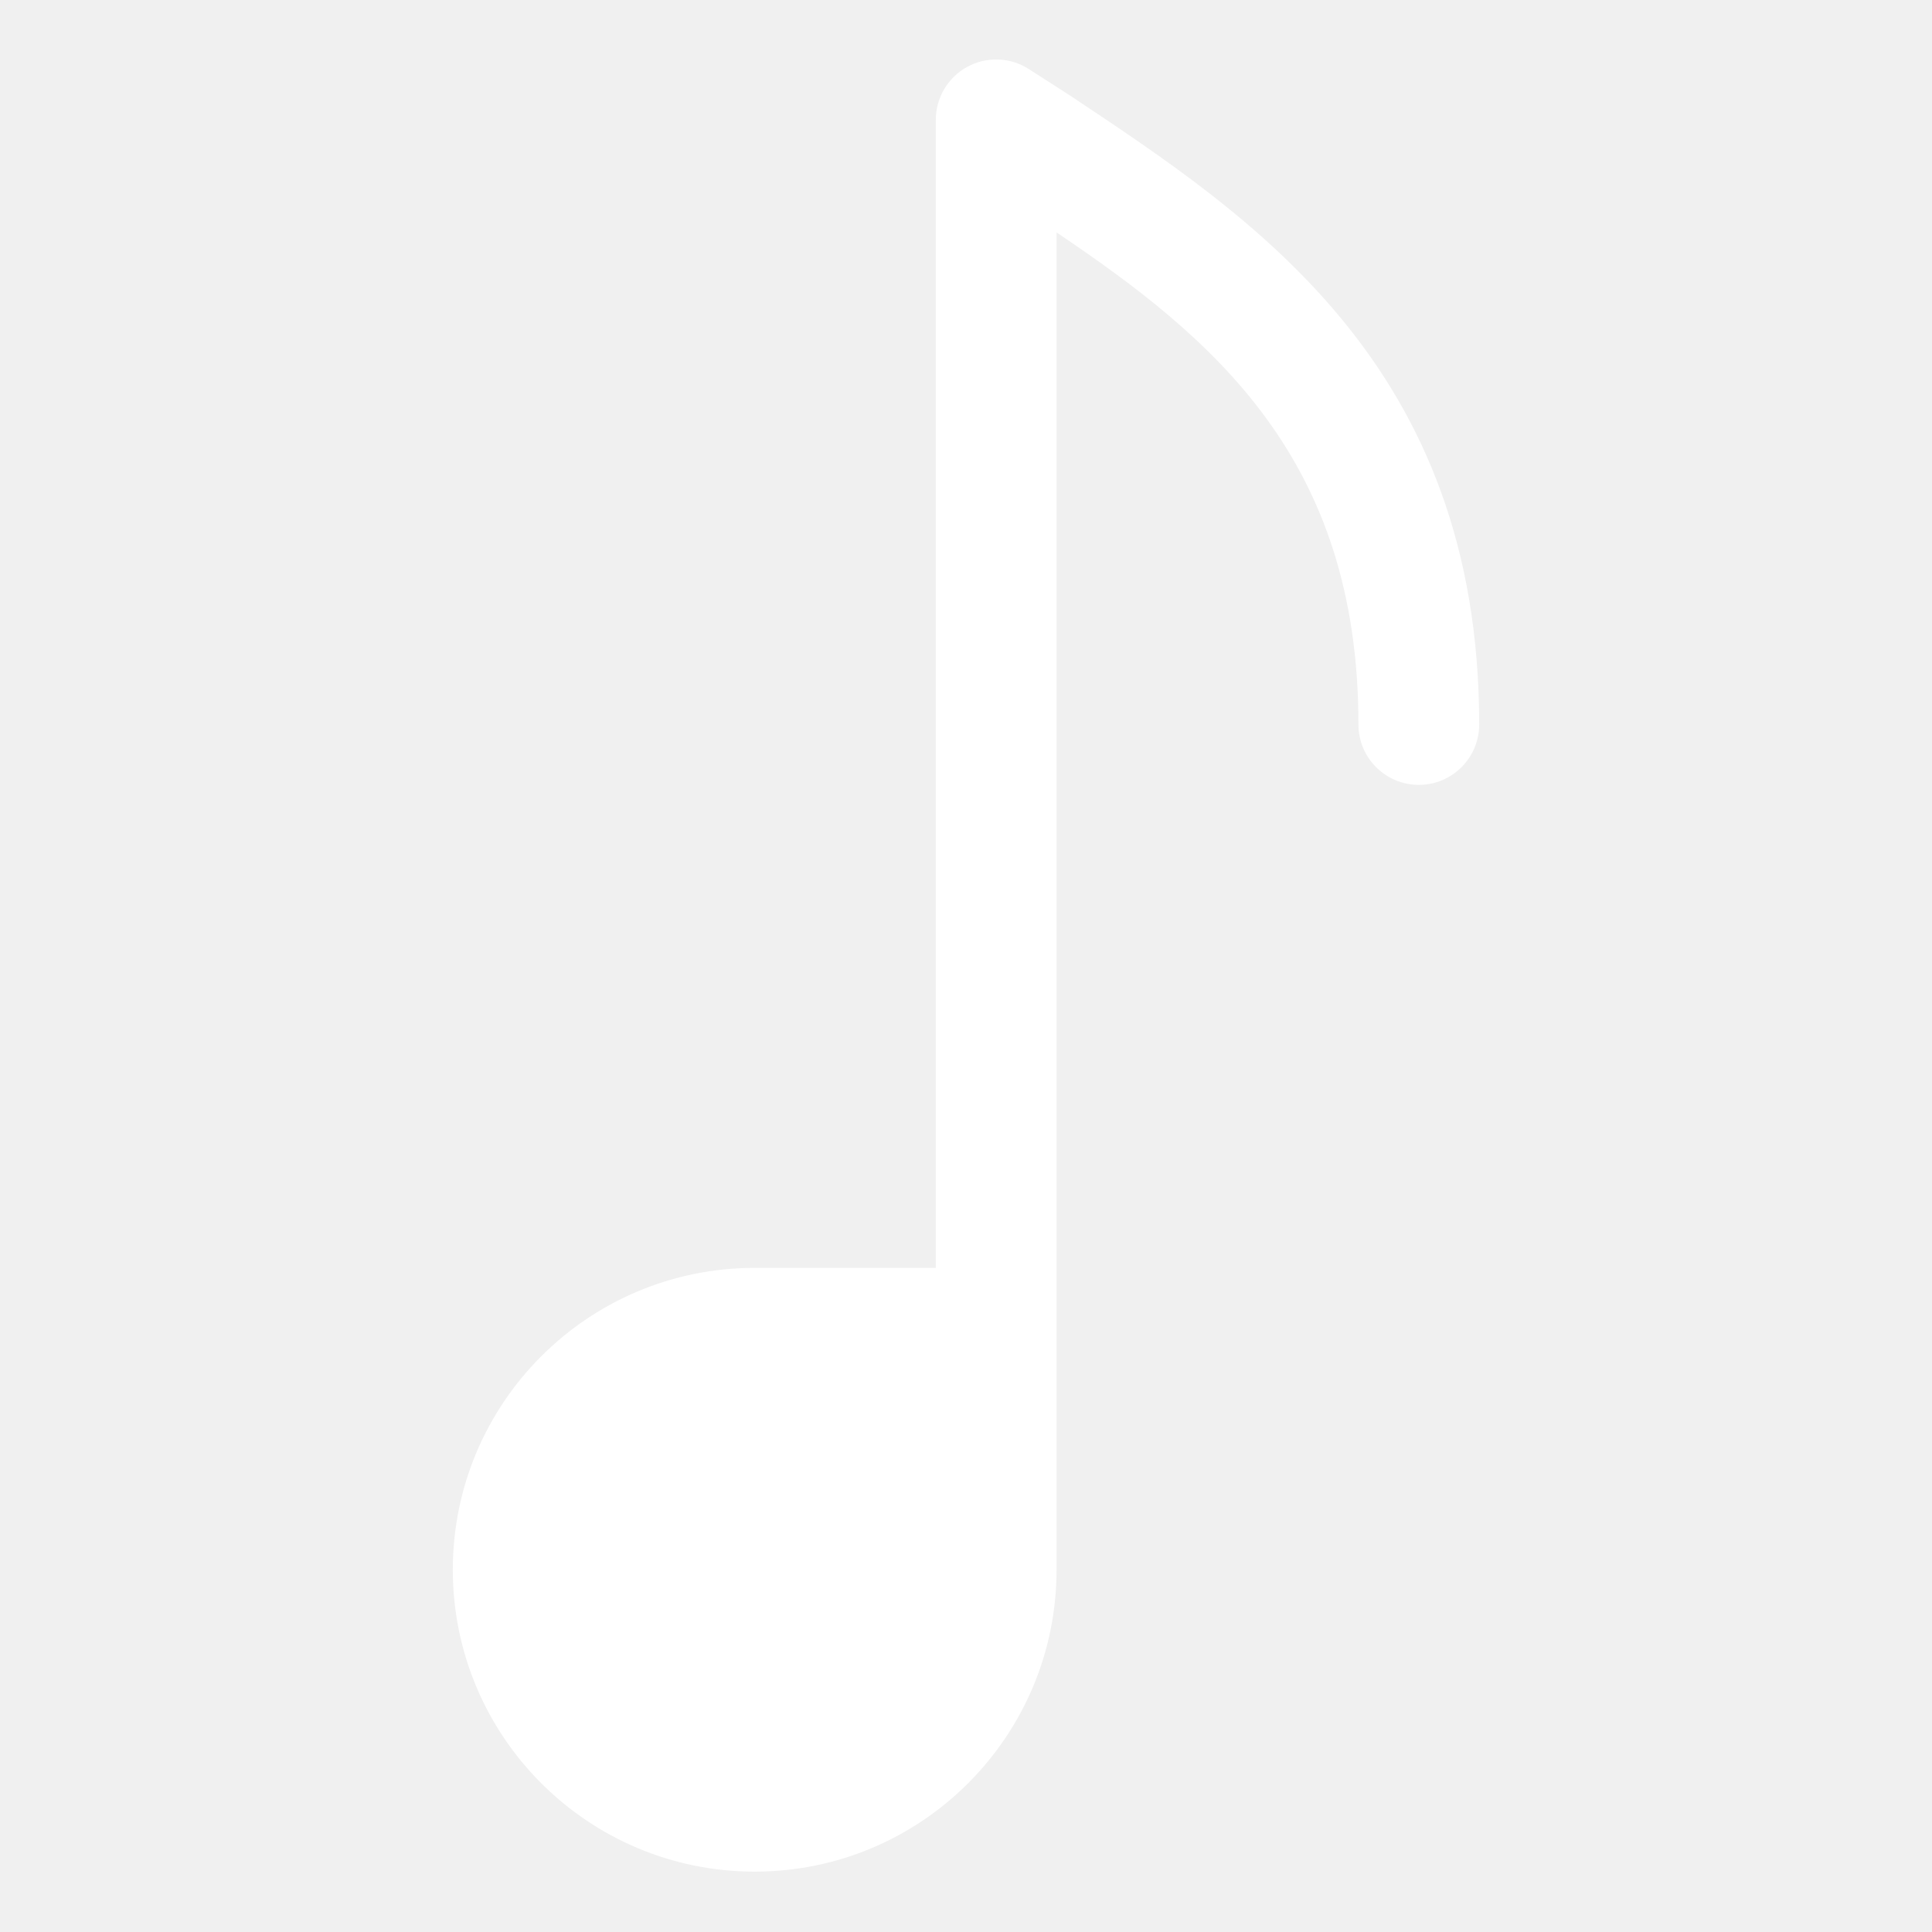
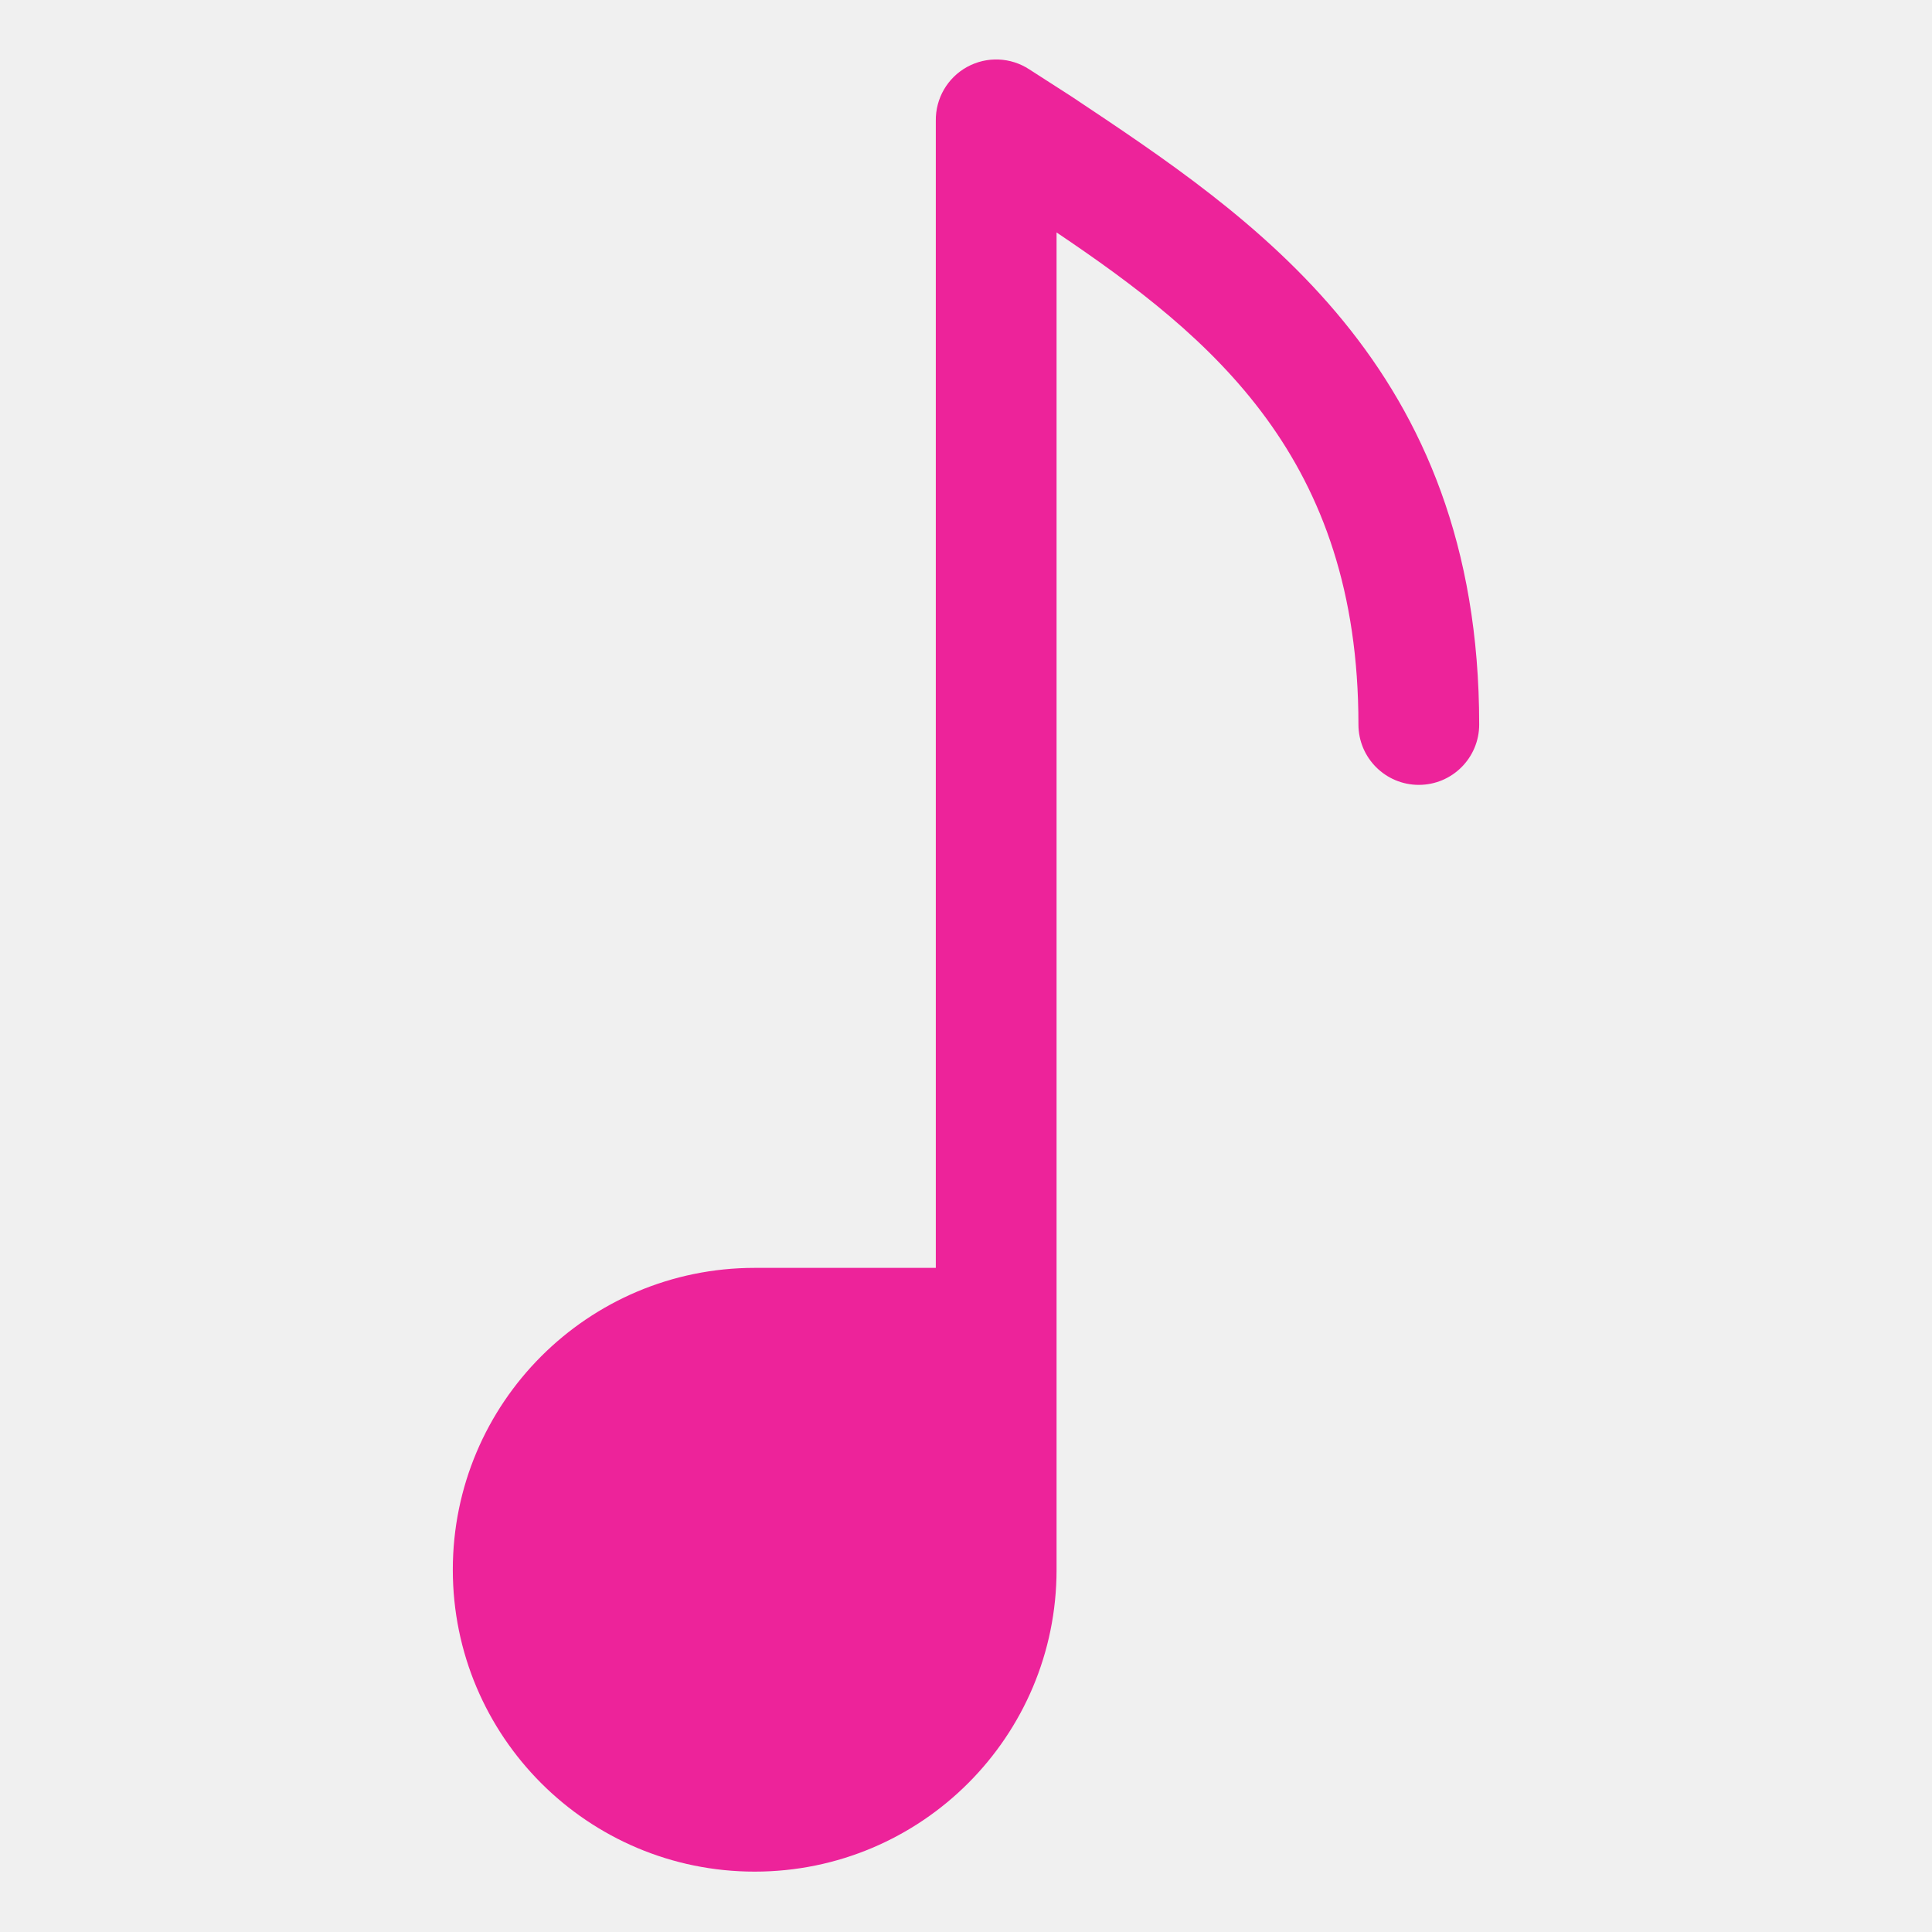
<svg xmlns="http://www.w3.org/2000/svg" viewBox="0 0 64 64" aria-labelledby="title" aria-describedby="desc" role="img">
-   <path data-name="layer1" d="M35.5 3.2l-1.4-.9A2 2 0 0 0 31 4v38h-6a10 10 0 1 0 10 10V7.7c5.2 3.5 10 7.5 10 16.3a2 2 0 1 0 4 0c0-11.9-7.5-16.8-13.5-20.8z" fill="white" />
+   <path data-name="layer1" d="M35.5 3.2l-1.4-.9A2 2 0 0 0 31 4v38h-6a10 10 0 1 0 10 10V7.7c5.2 3.5 10 7.5 10 16.3a2 2 0 1 0 4 0c0-11.9-7.5-16.8-13.5-20.8z" fill="#ED239A" />
</svg>
